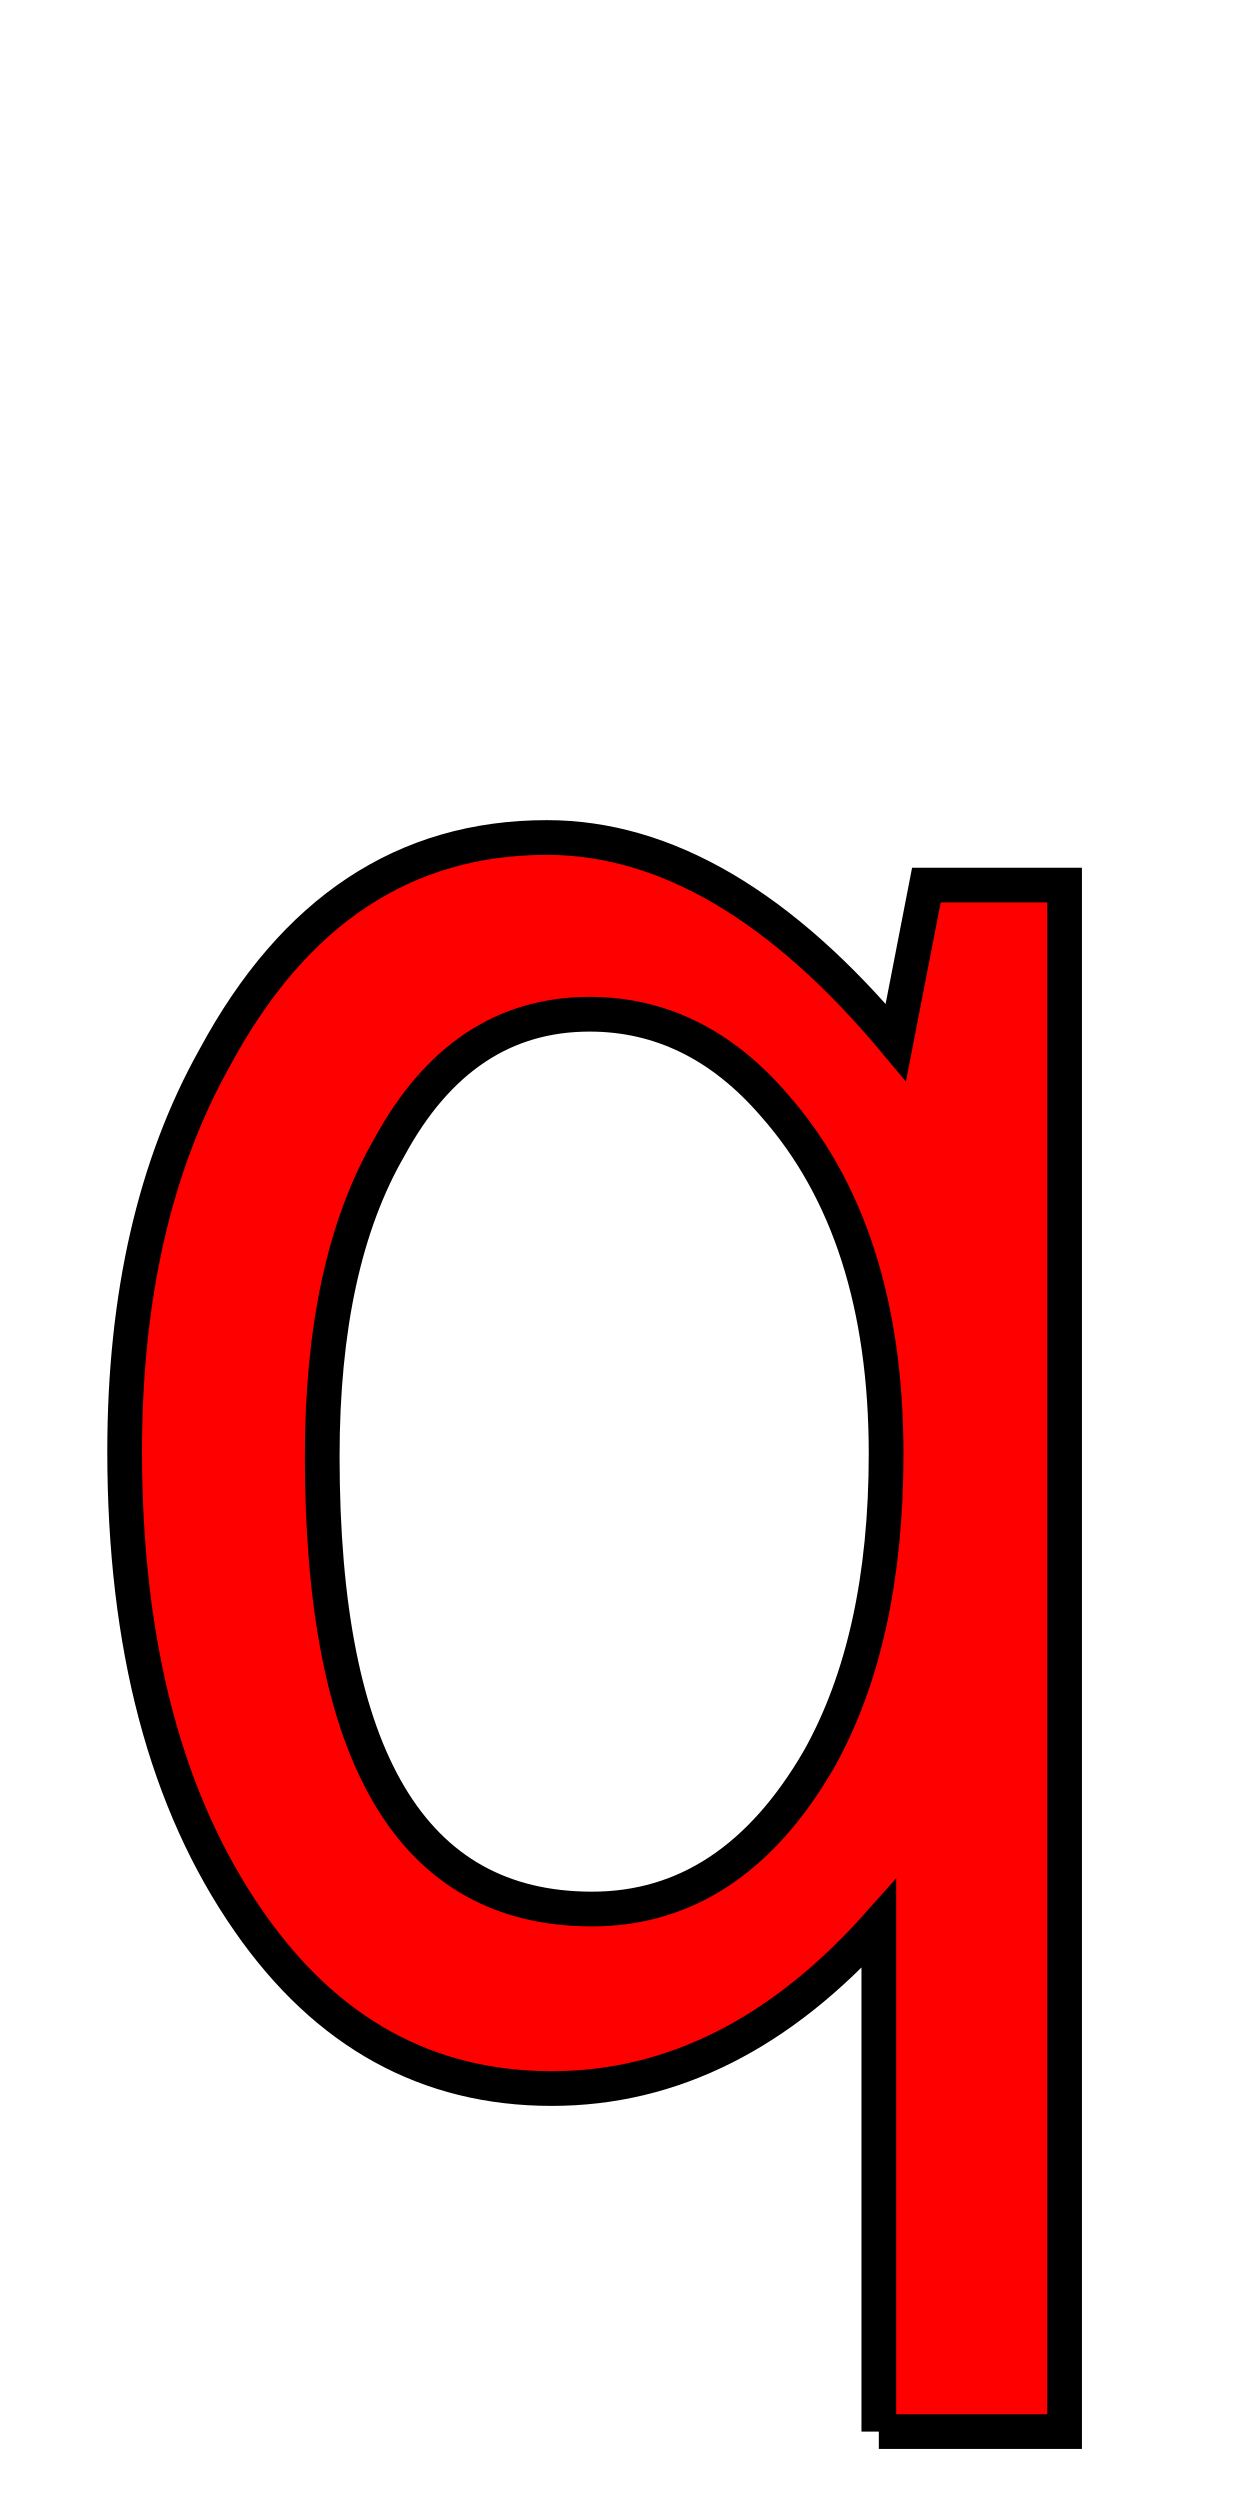
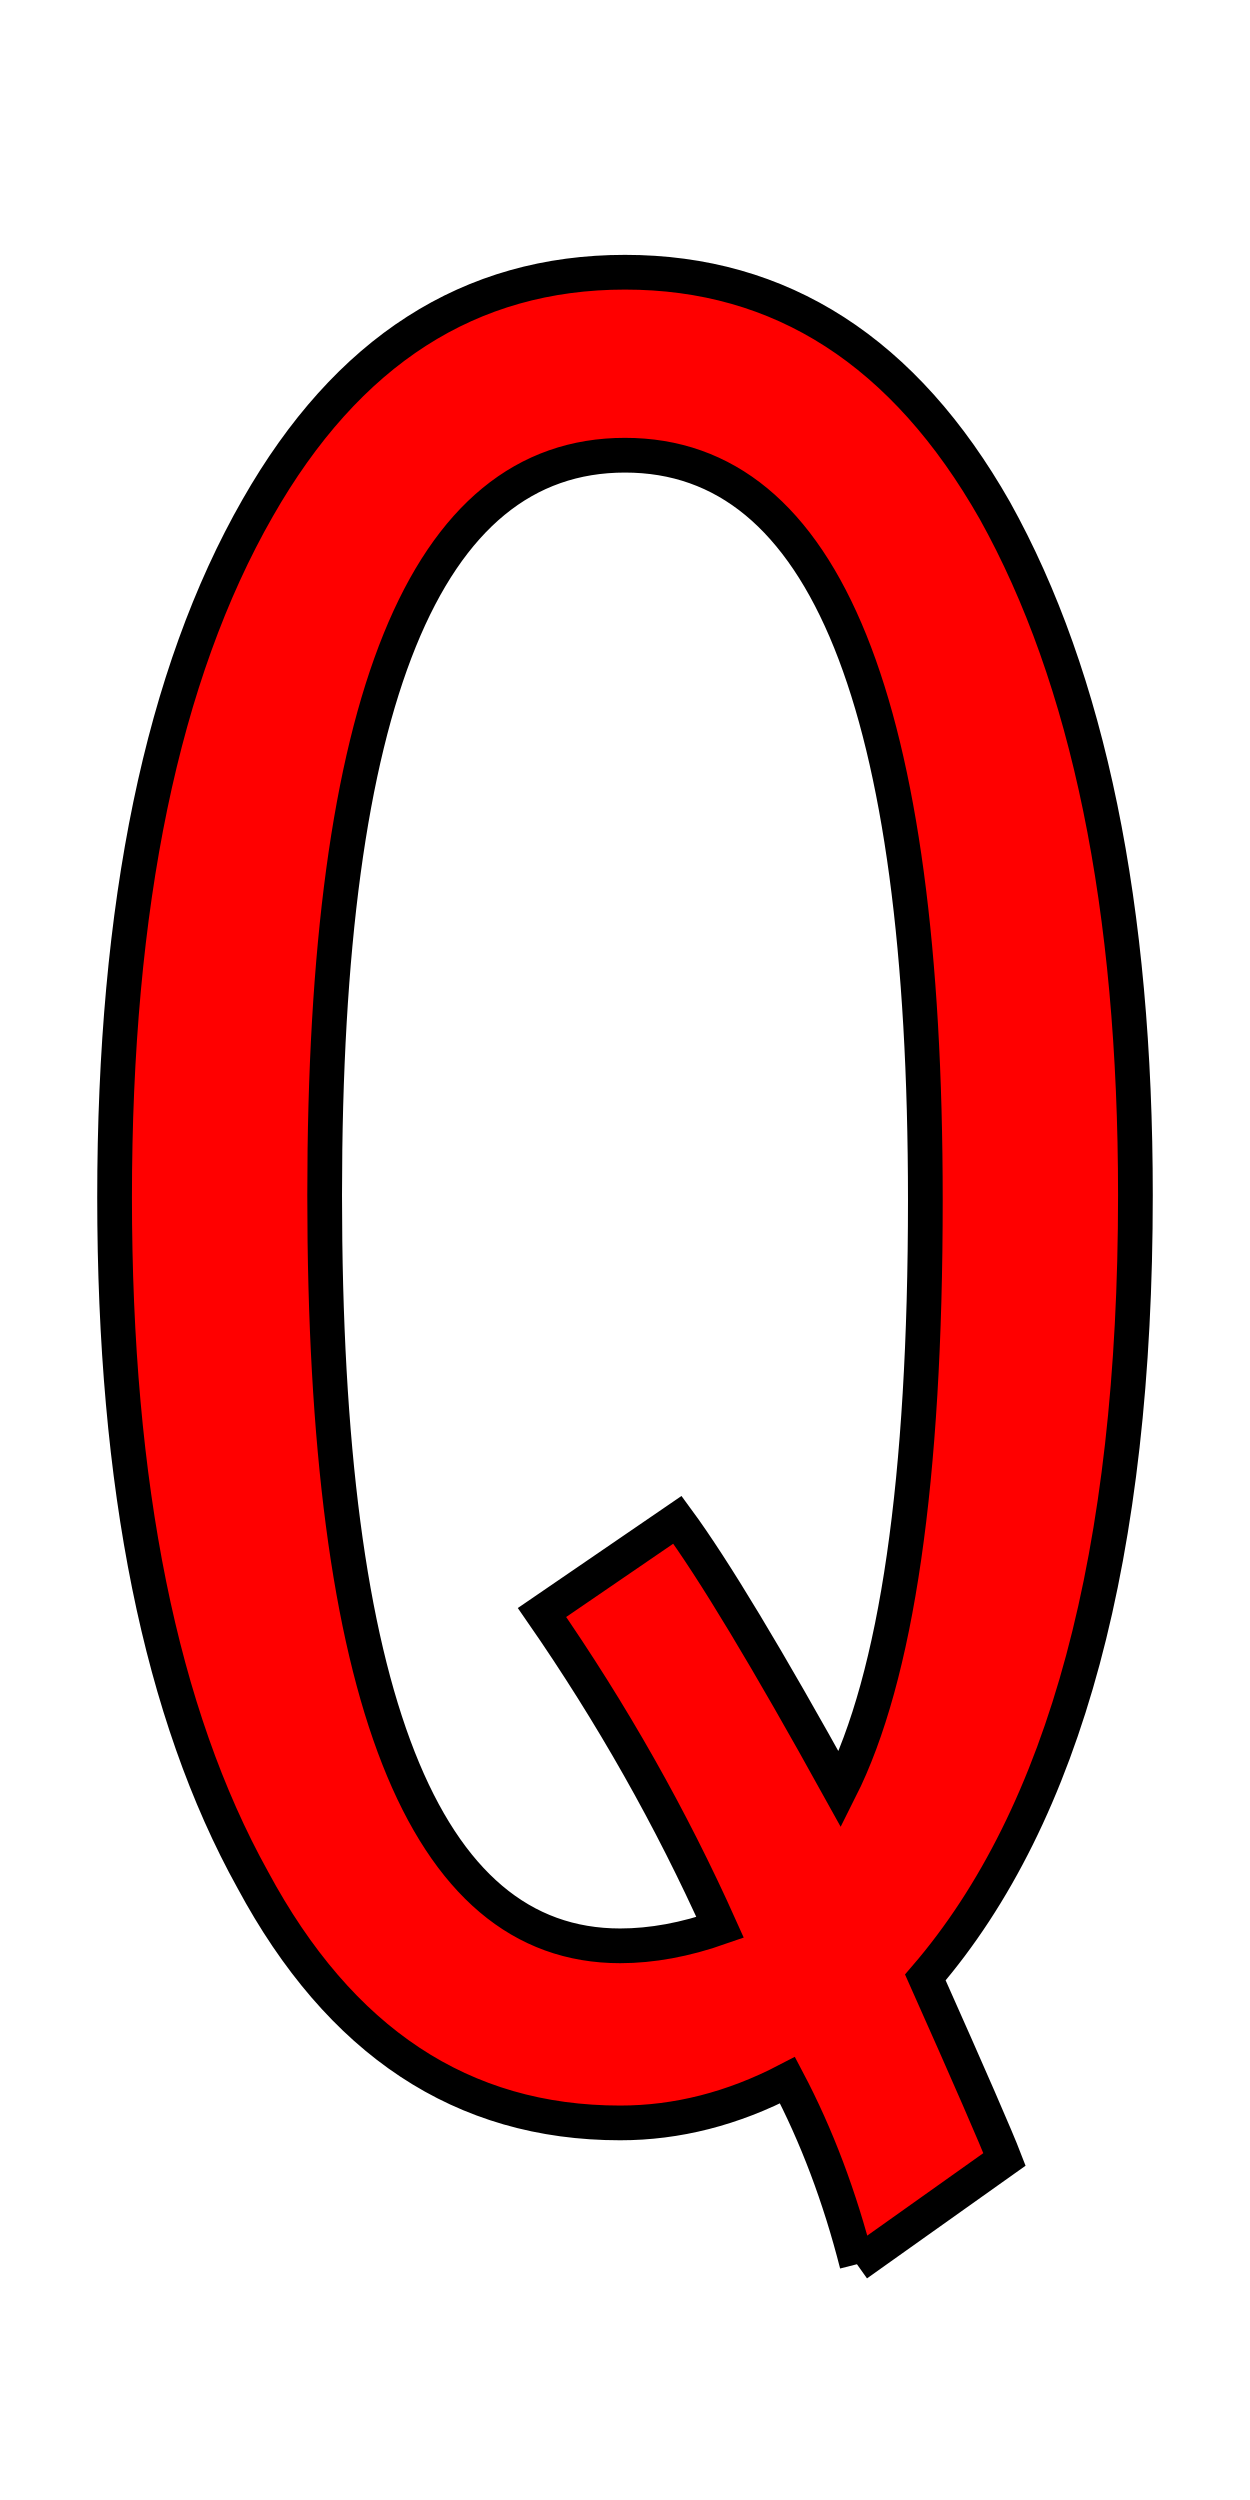
<svg xmlns="http://www.w3.org/2000/svg" width="36" height="72">
-   <path fill="red" stroke="black" d="M25.31 70.03L25.31 55.41Q21.09 60.15 15.89 60.15Q10.51 60.15 7.17 55.34Q3.59 50.20 3.59 41.80Q3.59 35.09 6.19 30.45Q9.60 24.12 15.75 24.12Q20.88 24.12 25.80 30.02L26.68 25.49L30.66 25.49L30.66 70.03L25.31 70.03M16.98 29.21Q13.29 29.21 11.21 33.05Q9.28 36.39 9.28 41.94Q9.28 54.98 17.05 54.98Q21.09 54.98 23.59 50.66Q25.52 47.21 25.52 41.87Q25.52 35.47 22.29 31.82Q20.04 29.21 16.98 29.21Z" />
+   <path fill="red" stroke="black" d="M24.68 65.21Q23.94 62.30 22.68 59.91Q20.32 61.14 17.86 61.14Q11.04 61.14 7.28 54.14Q3.30 46.97 3.30 34.49Q3.30 21.83 7.42 14.63Q11.29 7.84 18 7.84Q24.75 7.84 28.65 14.70Q32.70 21.97 32.70 34.42Q32.70 49.92 26.65 56.95Q28.58 61.28 28.93 62.19L24.68 65.21M19.51 43.77Q21.06 45.88 24.19 51.54Q26.65 46.65 26.65 34.56Q26.65 13.11 18 13.11Q9.35 13.11 9.35 34.42Q9.35 56.04 17.86 56.04Q19.23 56.04 20.74 55.51Q18.63 50.80 15.61 46.44L19.51 43.77Z" />
</svg>
